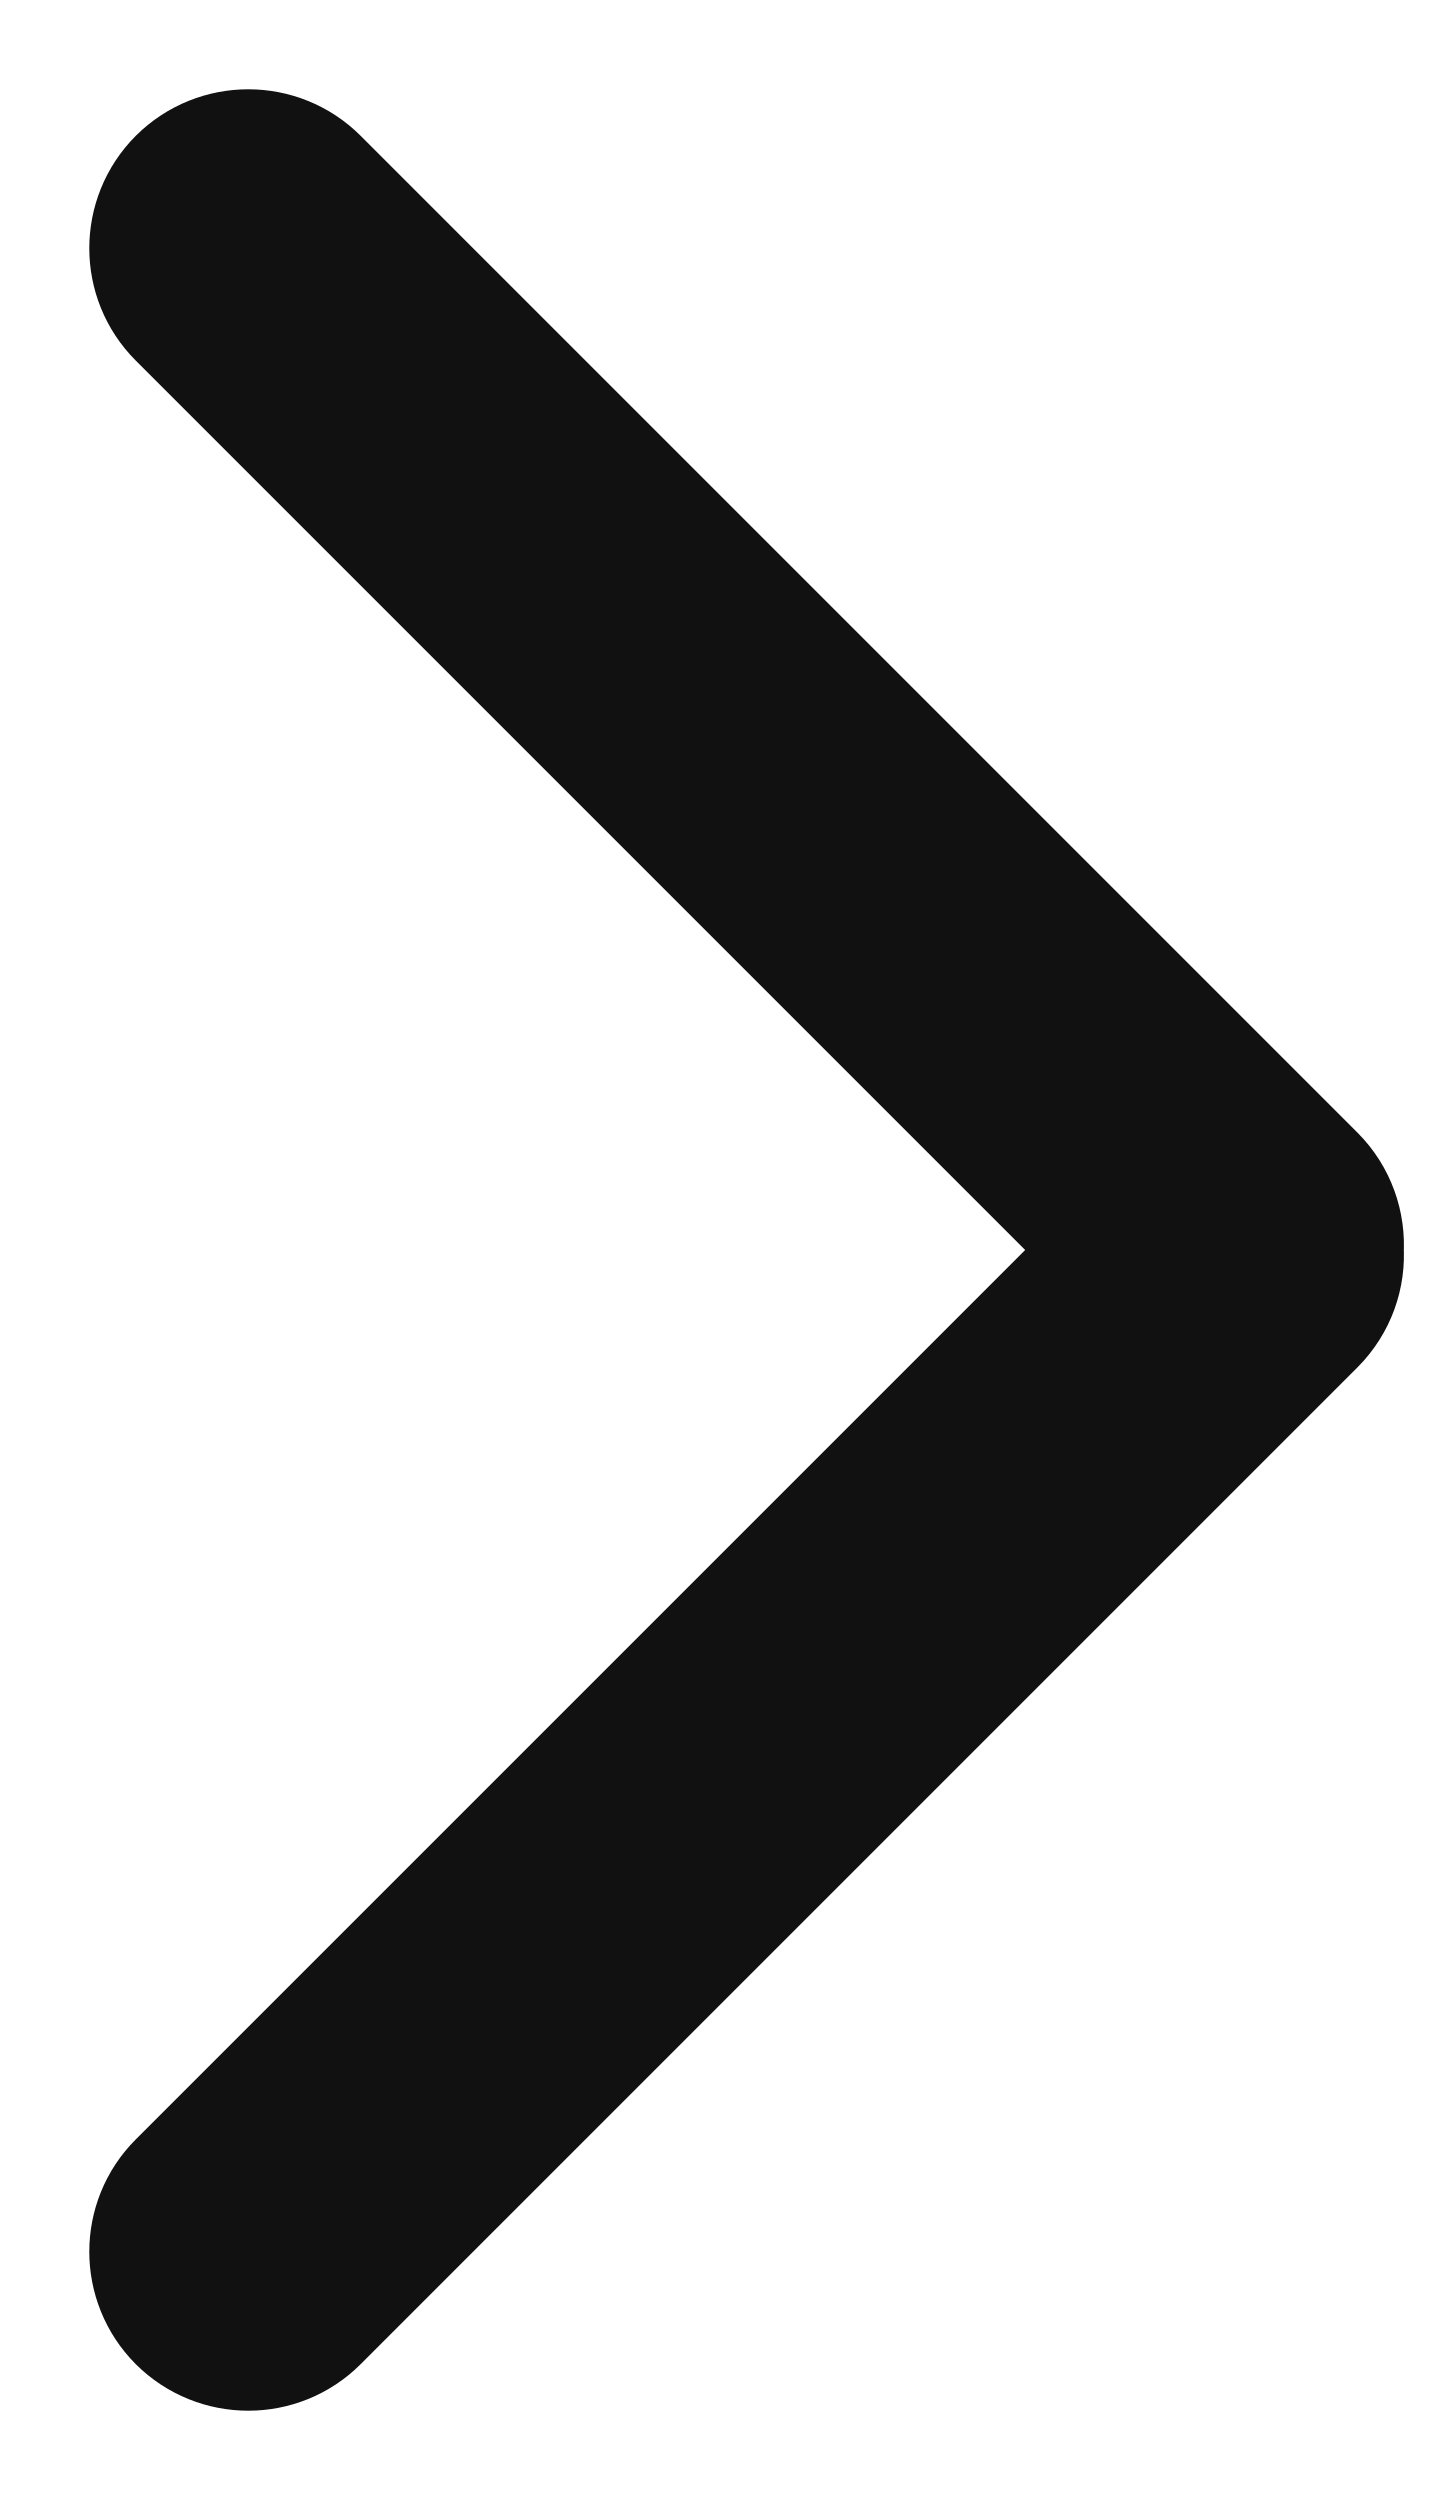
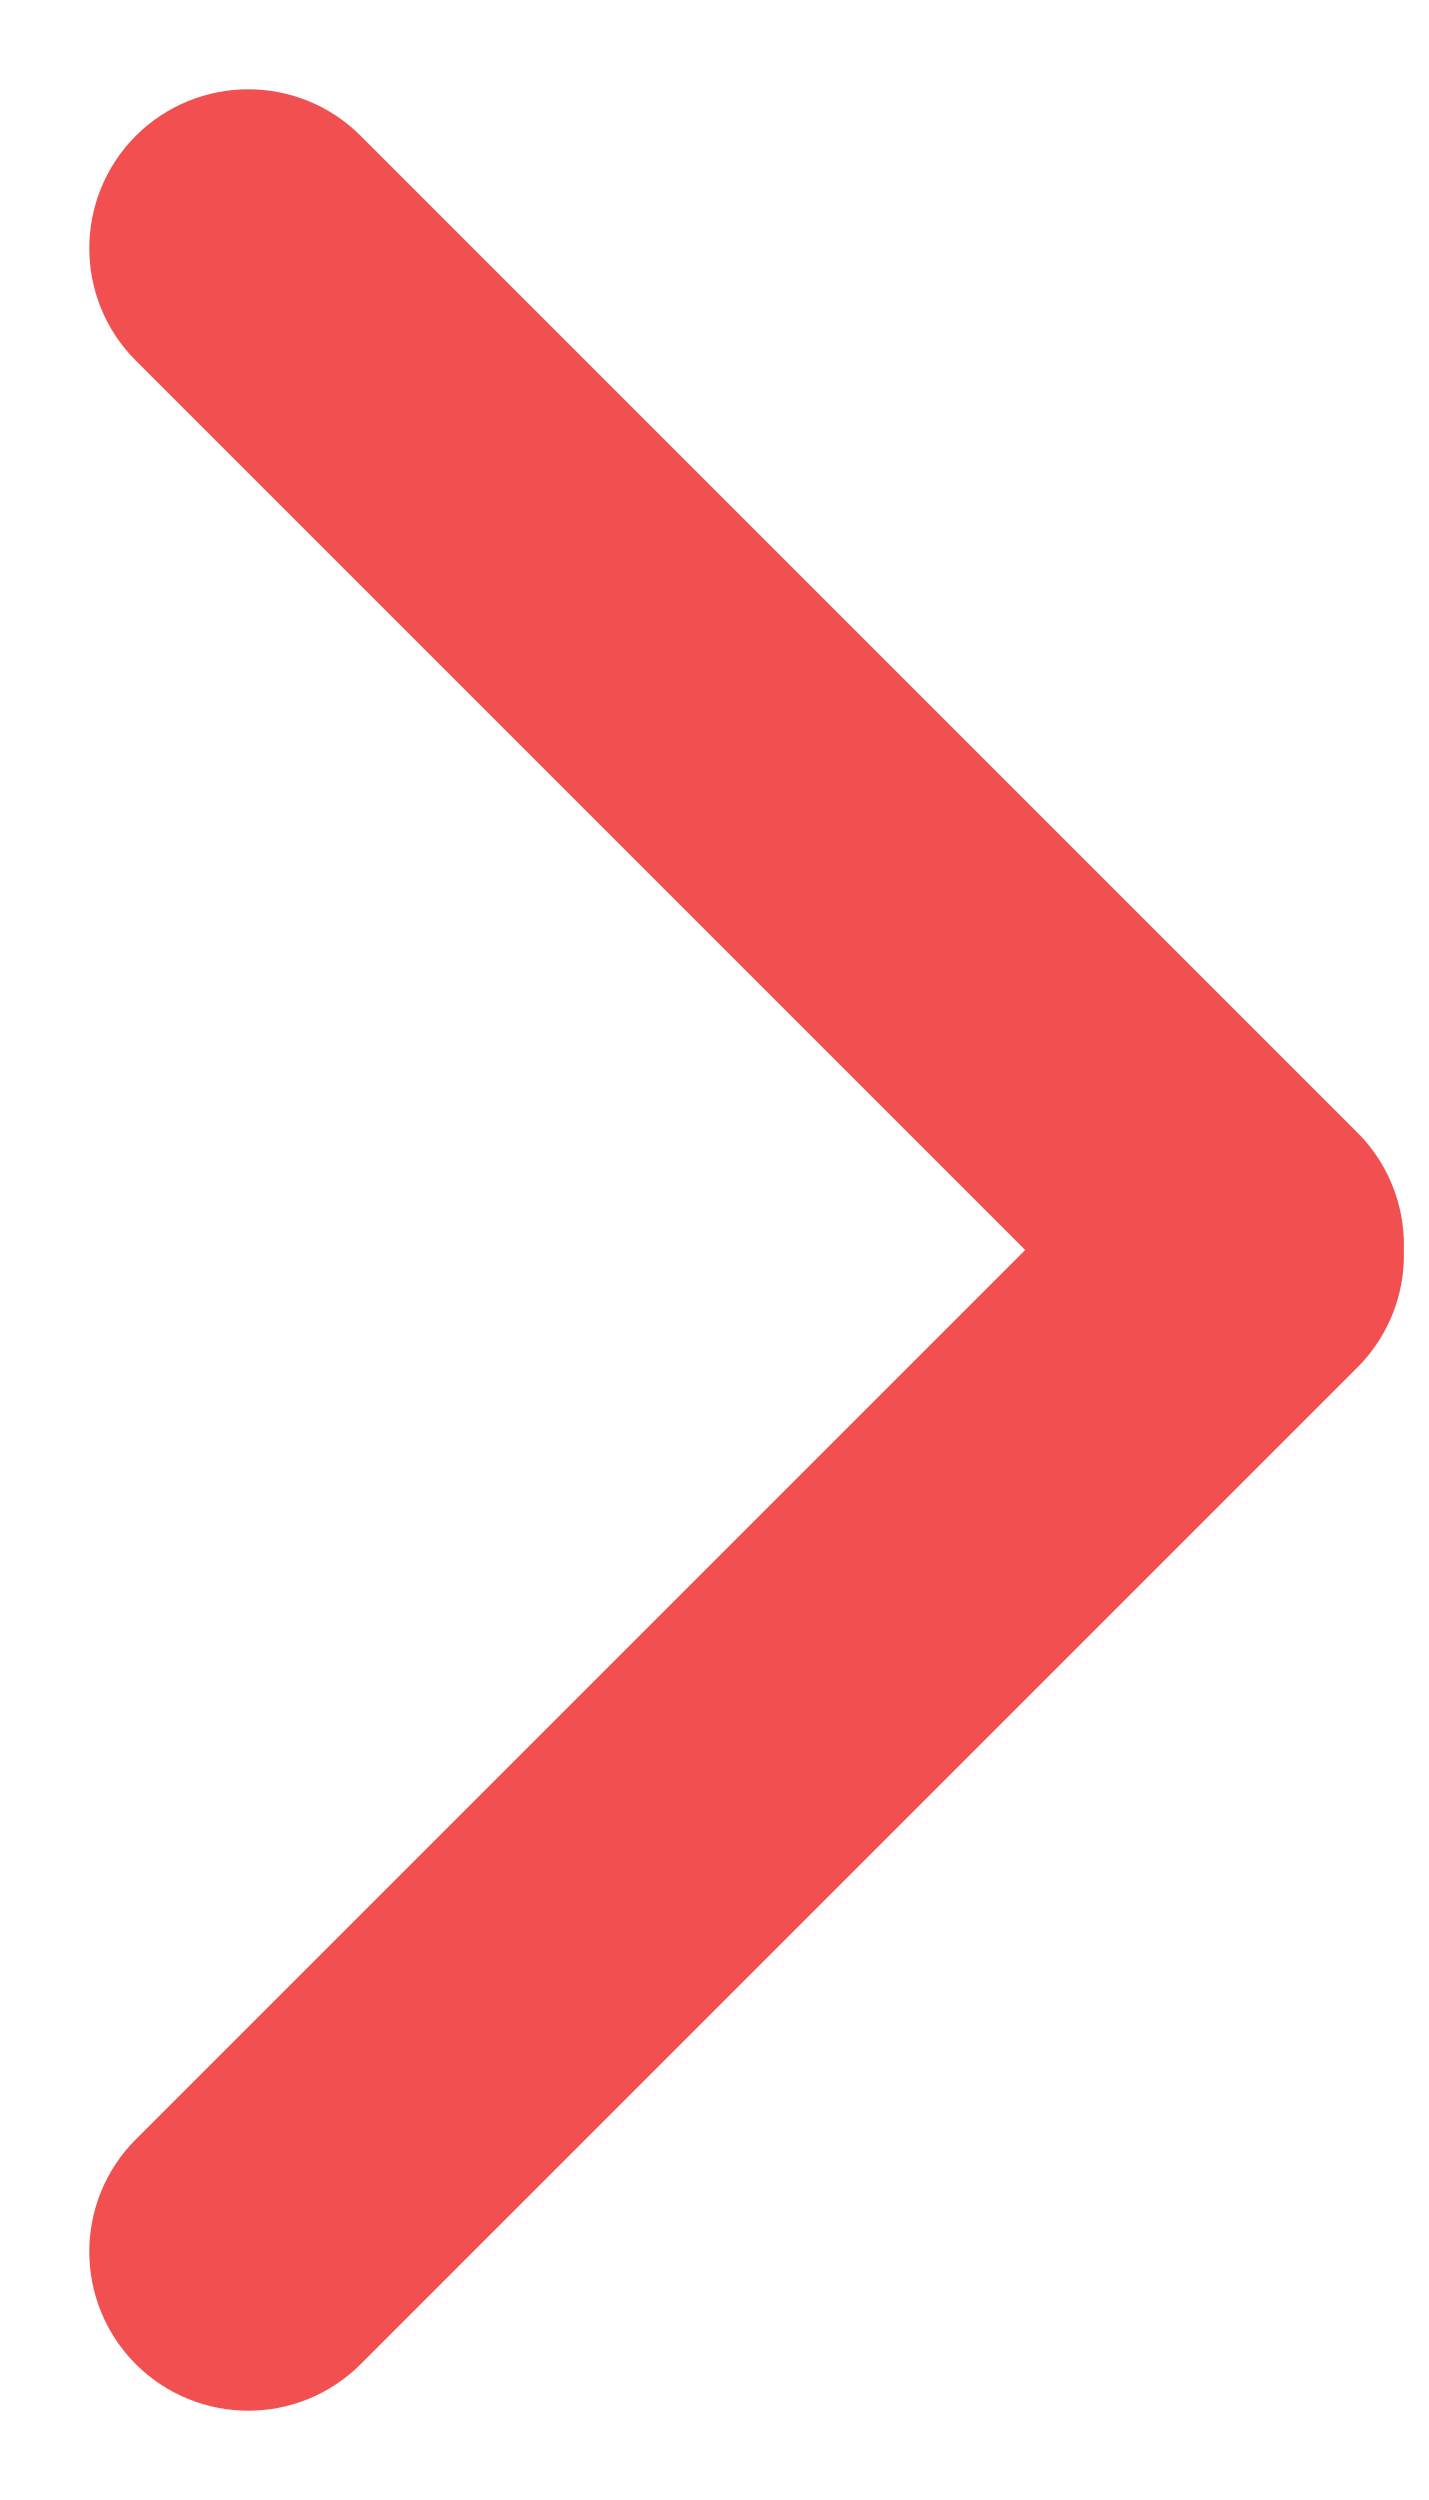
- <svg xmlns="http://www.w3.org/2000/svg" width="8px" height="14px" viewBox="0 0 8 14" version="1.1">
+ <svg xmlns="http://www.w3.org/2000/svg" viewBox="0 0 8 14" version="1.1">
  <g id="Beautiful-Beginnings-Final" stroke="none" stroke-width="1" fill="none" fill-rule="evenodd">
-     <g id="Home---Mobile-Navigation" transform="translate(-294, -269)" fill="#111111" stroke="#111111">
+     <g id="Home---Mobile-Navigation" transform="translate(-294, -269)" stroke="#F25050">
      <g id="Navigation-Flyout" transform="translate(126, 0)">
        <g id="Group-2" transform="translate(34, 56)">
          <path d="M135.666,214.114 L141.248,219.696 C141.331,219.779 141.369,219.891 141.361,220.001 C141.369,220.109 141.331,220.221 141.248,220.304 L141.248,220.304 L135.666,225.886 C135.514,226.038 135.267,226.038 135.114,225.886 C134.962,225.733 134.962,225.486 135.114,225.334 L135.114,225.334 L140.448,220 L135.114,214.666 C134.962,214.514 134.962,214.267 135.114,214.114 C135.267,213.962 135.514,213.962 135.666,214.114 Z" id="Combined-Shape" />
        </g>
      </g>
    </g>
  </g>
</svg>
